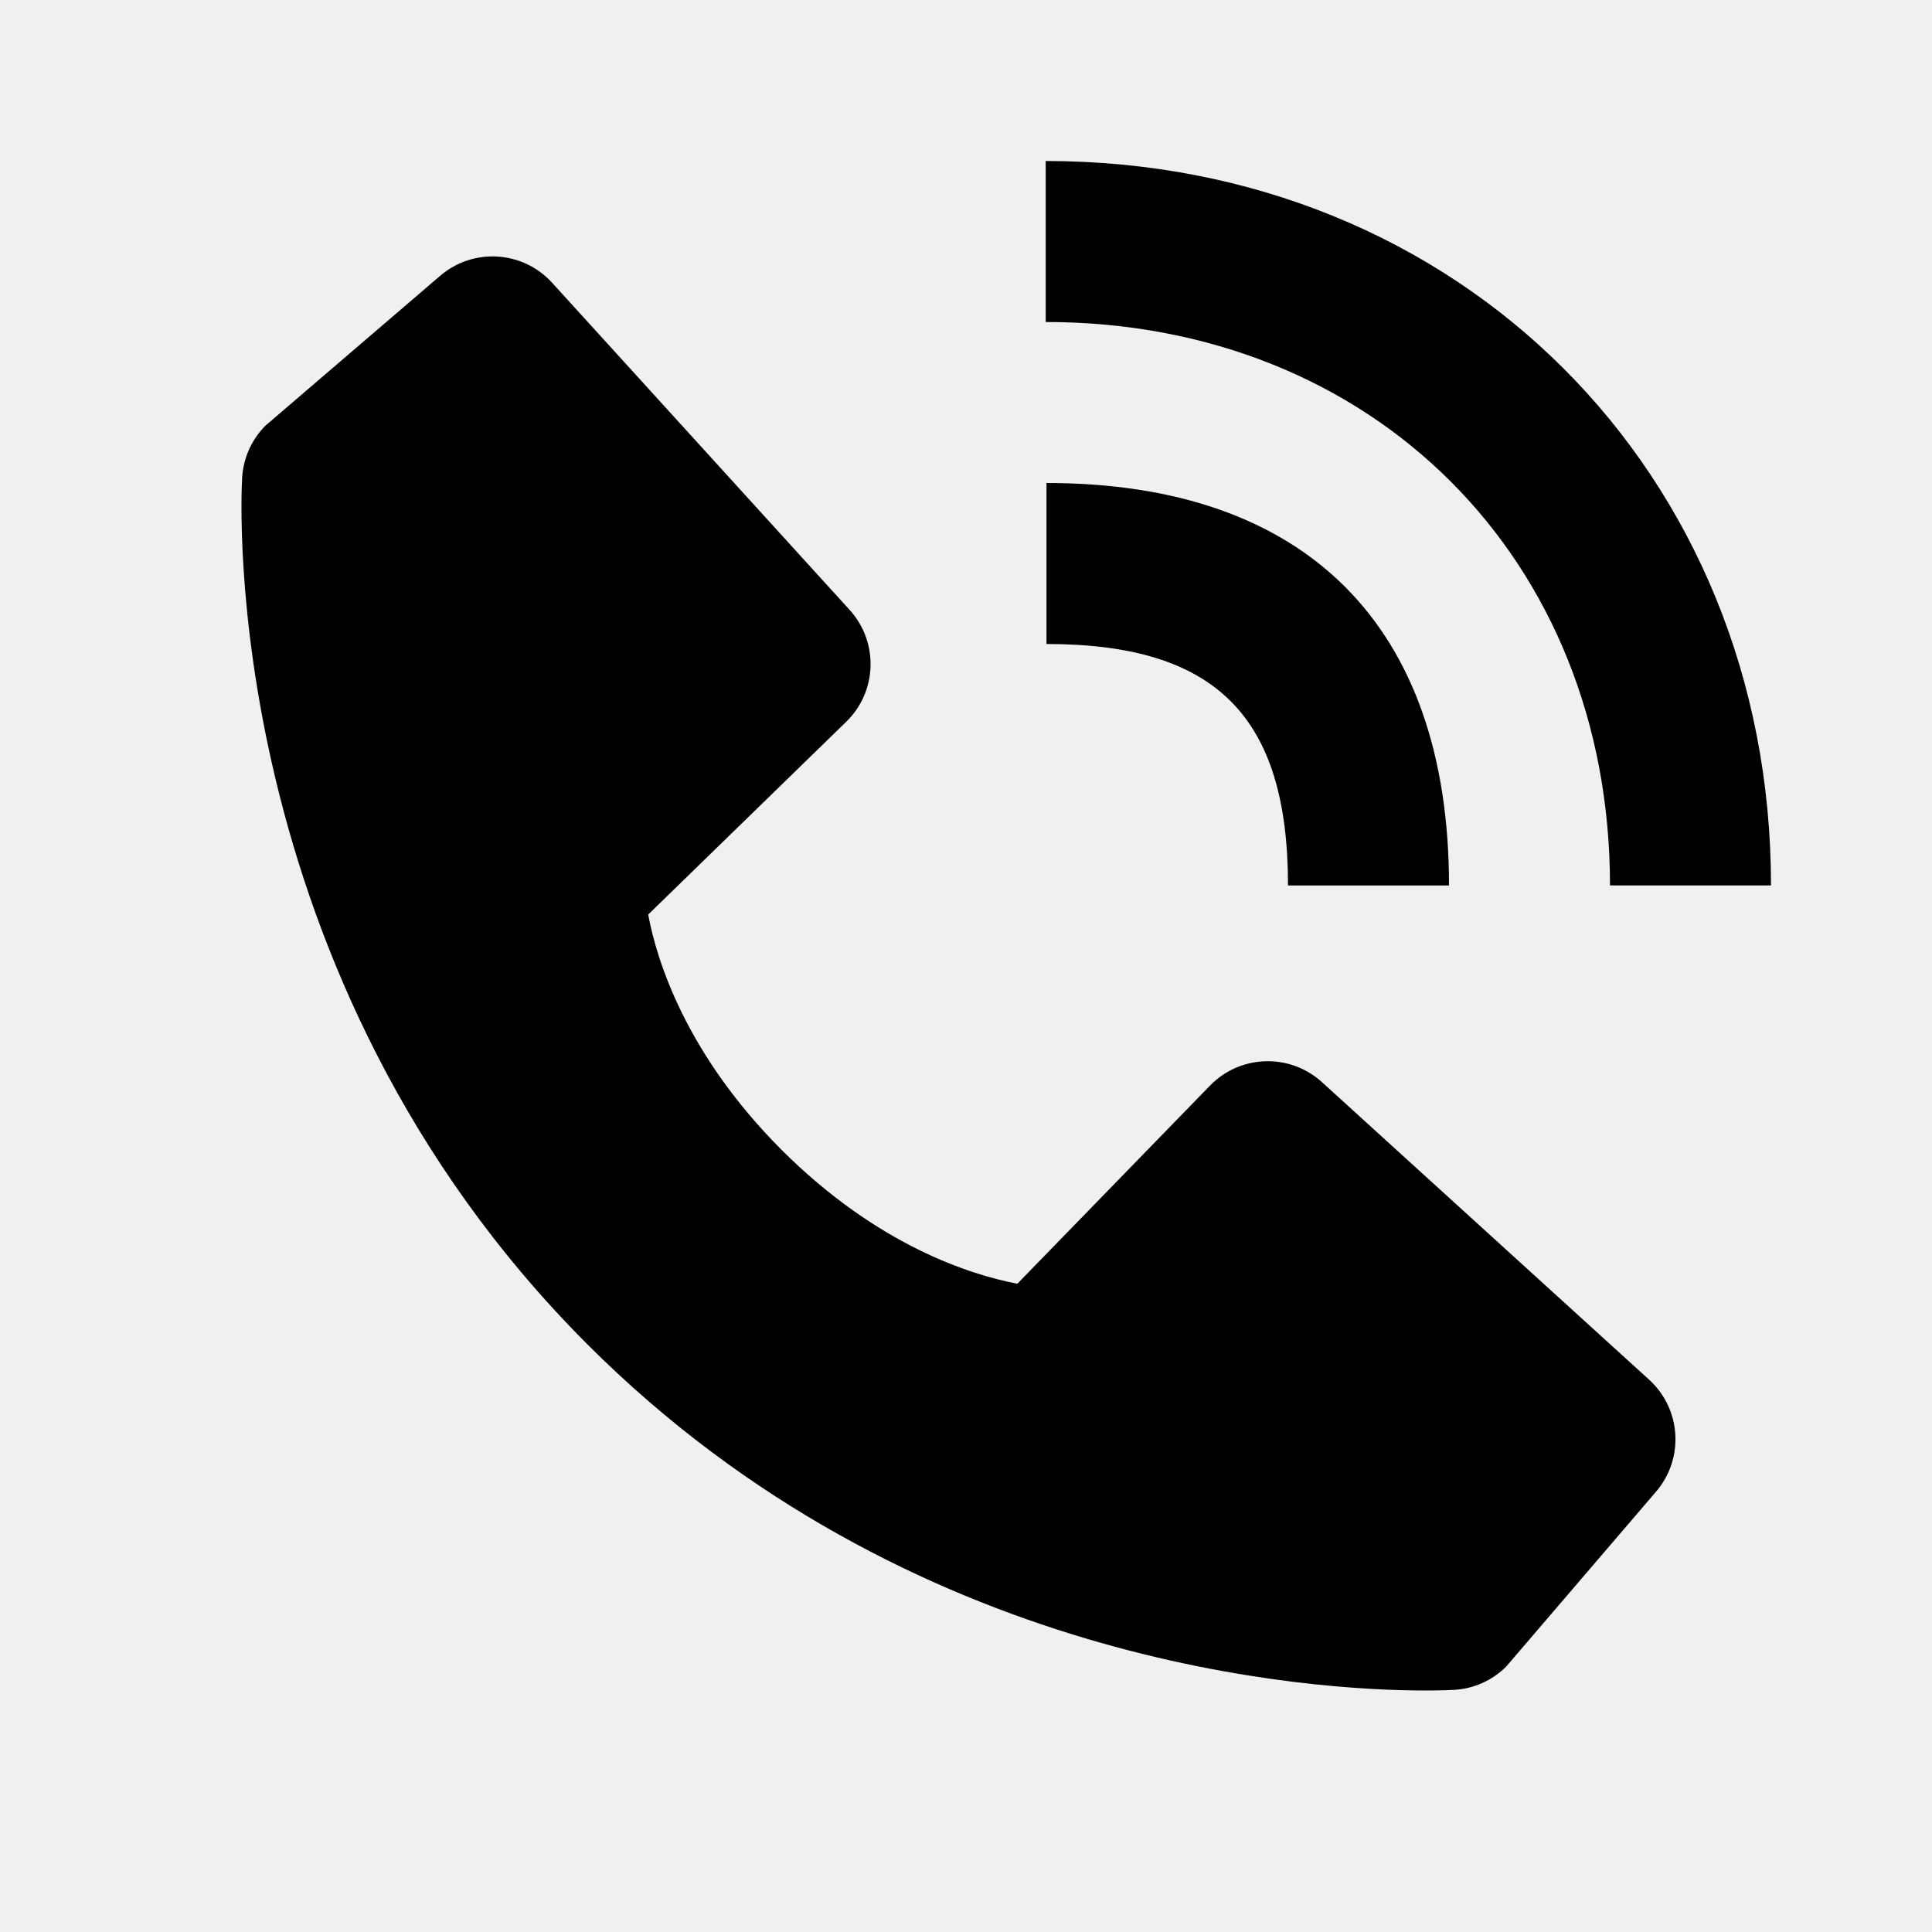
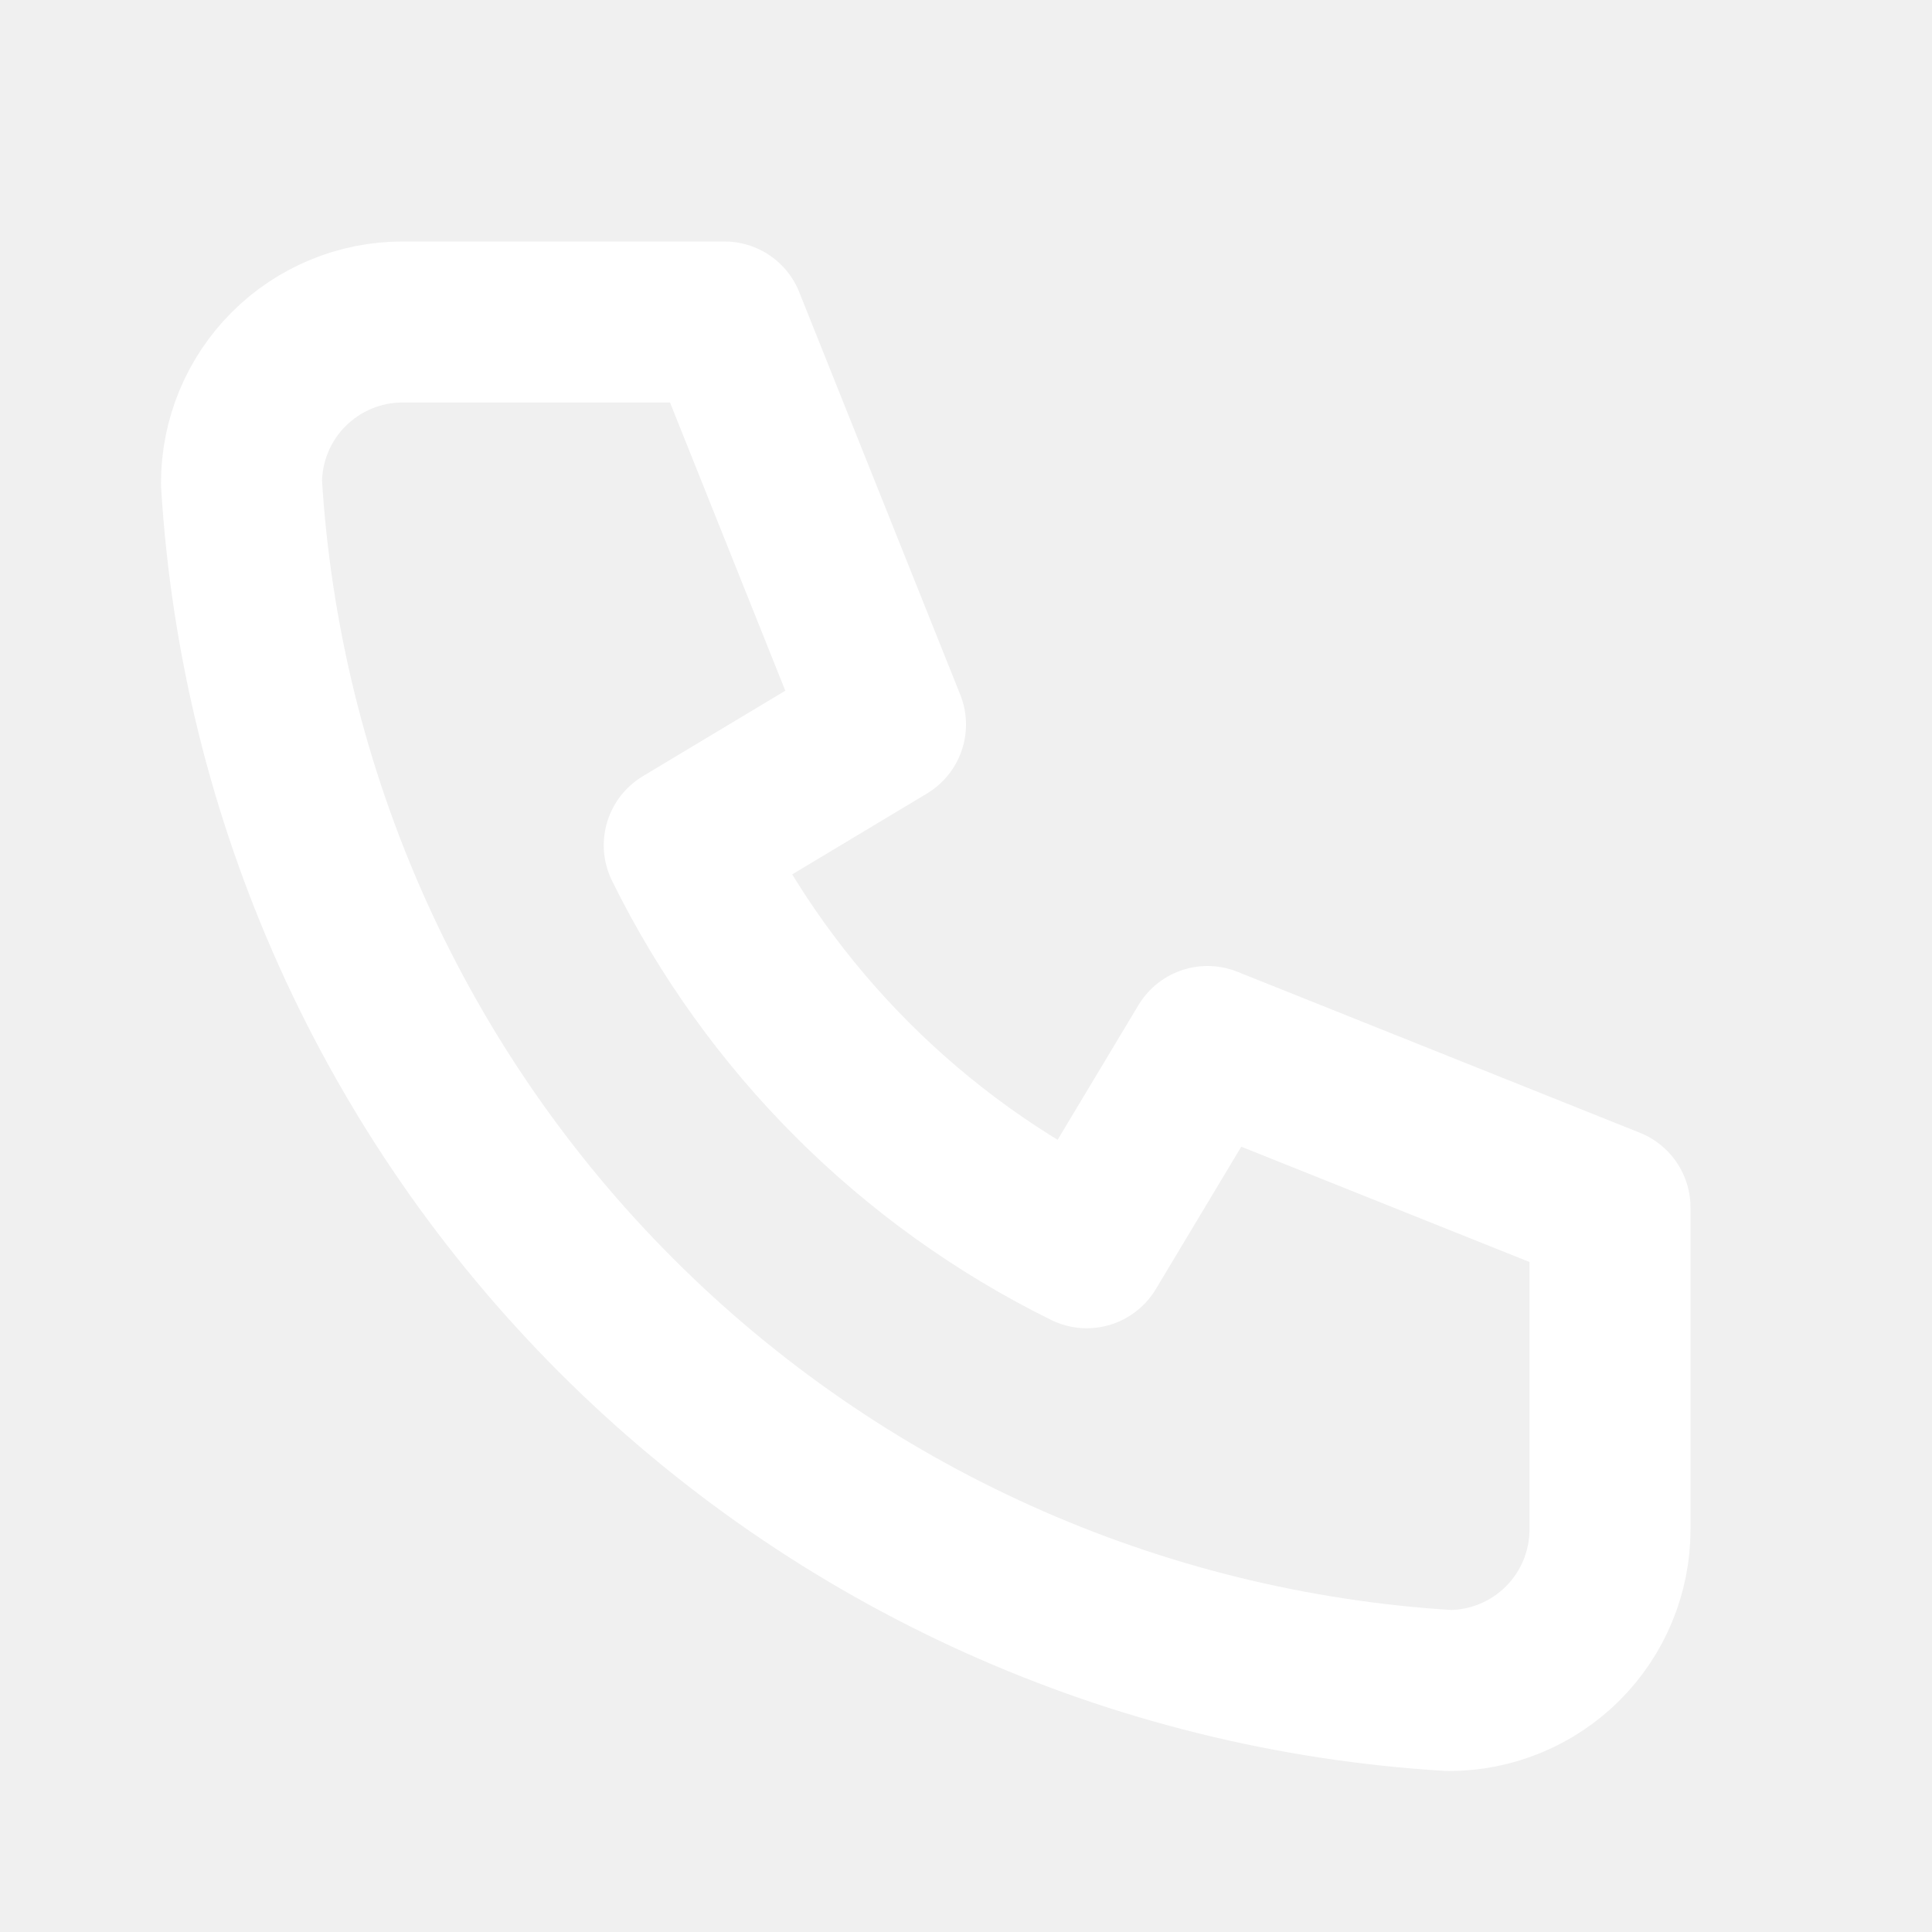
- <svg xmlns="http://www.w3.org/2000/svg" height="24" viewBox="0 0 24 24" width="24">
-   <path d="M20 10.999h2C22 5.869 18.127 2 12.99 2v2C17.052 4 20 6.943 20 10.999z" />
-   <path d="M13 8c2.103 0 3 .897 3 3h2c0-3.225-1.775-5-5-5v2zm3.422 5.443a1.001 1.001 0 0 0-1.391.043l-2.393 2.461c-.576-.11-1.734-.471-2.926-1.66-1.192-1.193-1.553-2.354-1.66-2.926l2.459-2.394a1 1 0 0 0 .043-1.391L6.859 3.513a1 1 0 0 0-1.391-.087l-2.17 1.861a1 1 0 0 0-.29.649c-.015.25-.301 6.172 4.291 10.766C11.305 20.707 16.323 21 17.705 21c.202 0 .326-.006.359-.008a.992.992 0 0 0 .648-.291l1.86-2.171a1 1 0 0 0-.086-1.391l-4.064-3.696z" />
+ <svg xmlns="http://www.w3.org/2000/svg" width="24" height="24" viewBox="0 0 24 24" fill="none">
+   <g clip-path="url(#clip0_90_65)">
+     <path d="M5 4H9L11 9L8.5 10.5C9.571 12.671 11.329 14.429 13.5 15.5L15 13L20 15V19C20 19.53 19.789 20.039 19.414 20.414C19.039 20.789 18.53 21 18 21C14.099 20.763 10.42 19.107 7.657 16.343C4.894 13.58 3.237 9.901 3 6C3 5.47 3.211 4.961 3.586 4.586C3.961 4.211 4.47 4 5 4Z" stroke="white" stroke-width="2" stroke-linecap="round" stroke-linejoin="round" />
+   </g>
+   <defs>
+     <clipPath id="clip0_90_65">
+       <rect width="24" height="24" fill="white" />
+     </clipPath>
+   </defs>
</svg>
